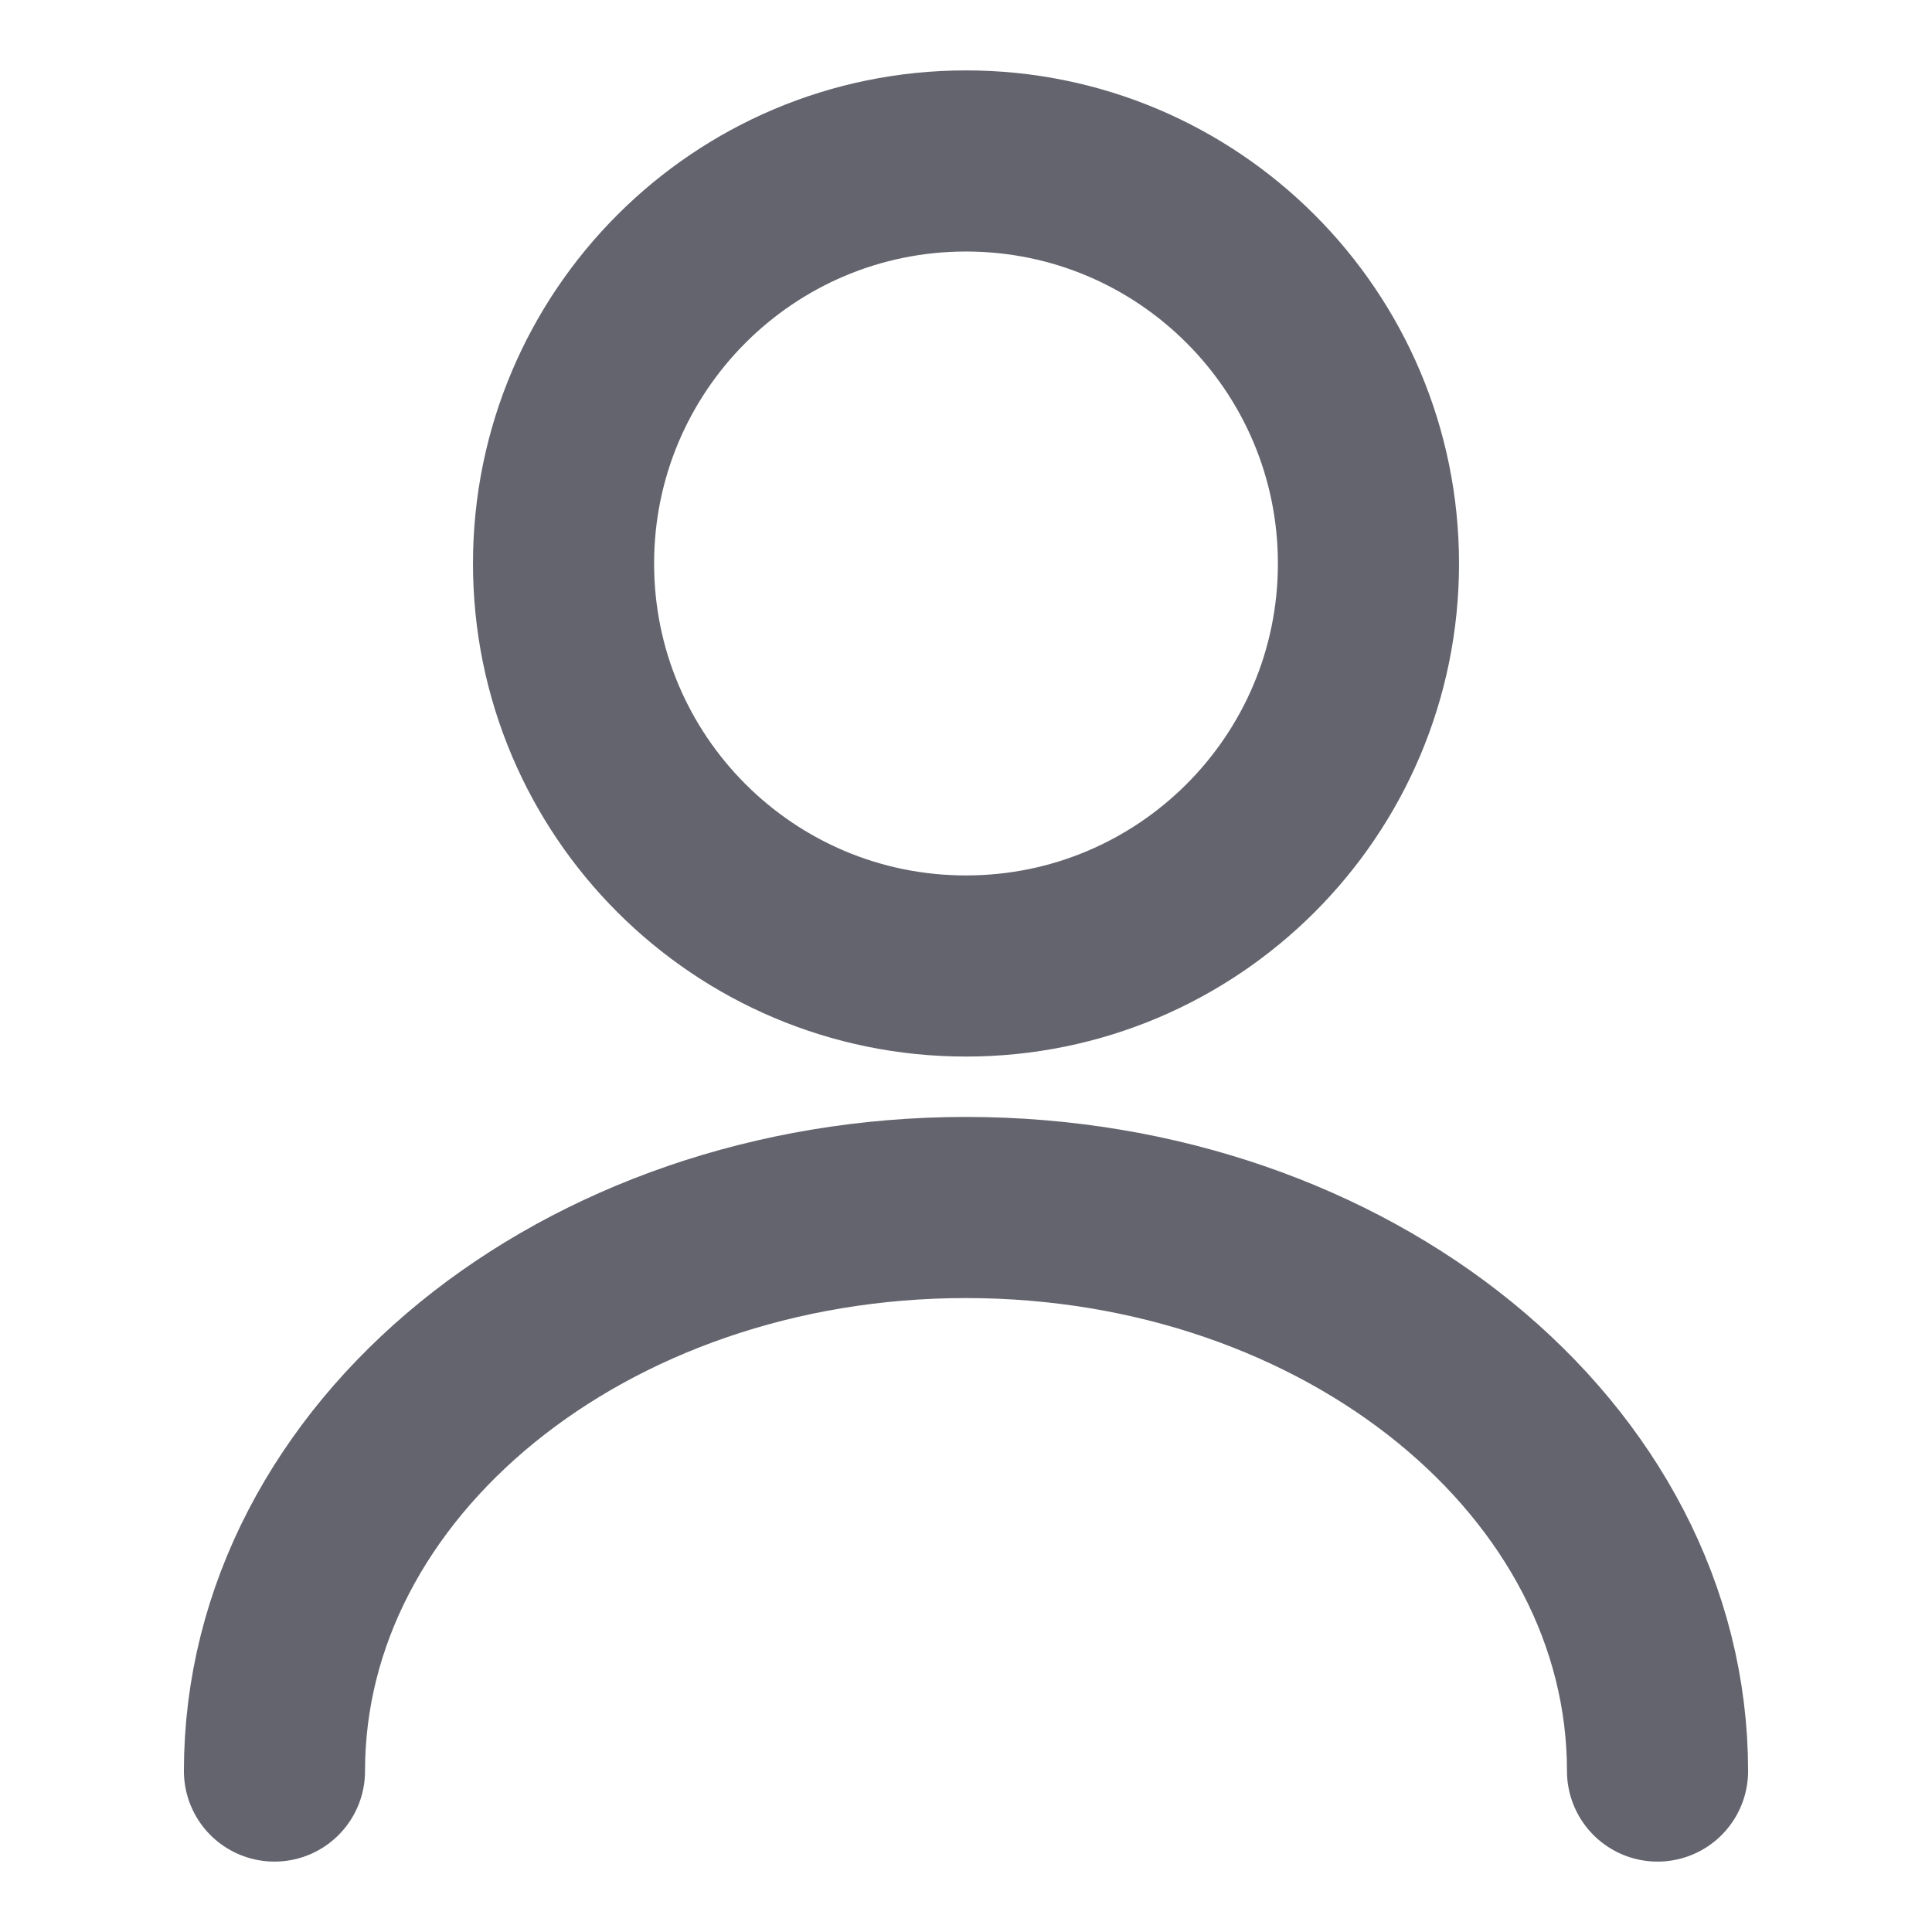
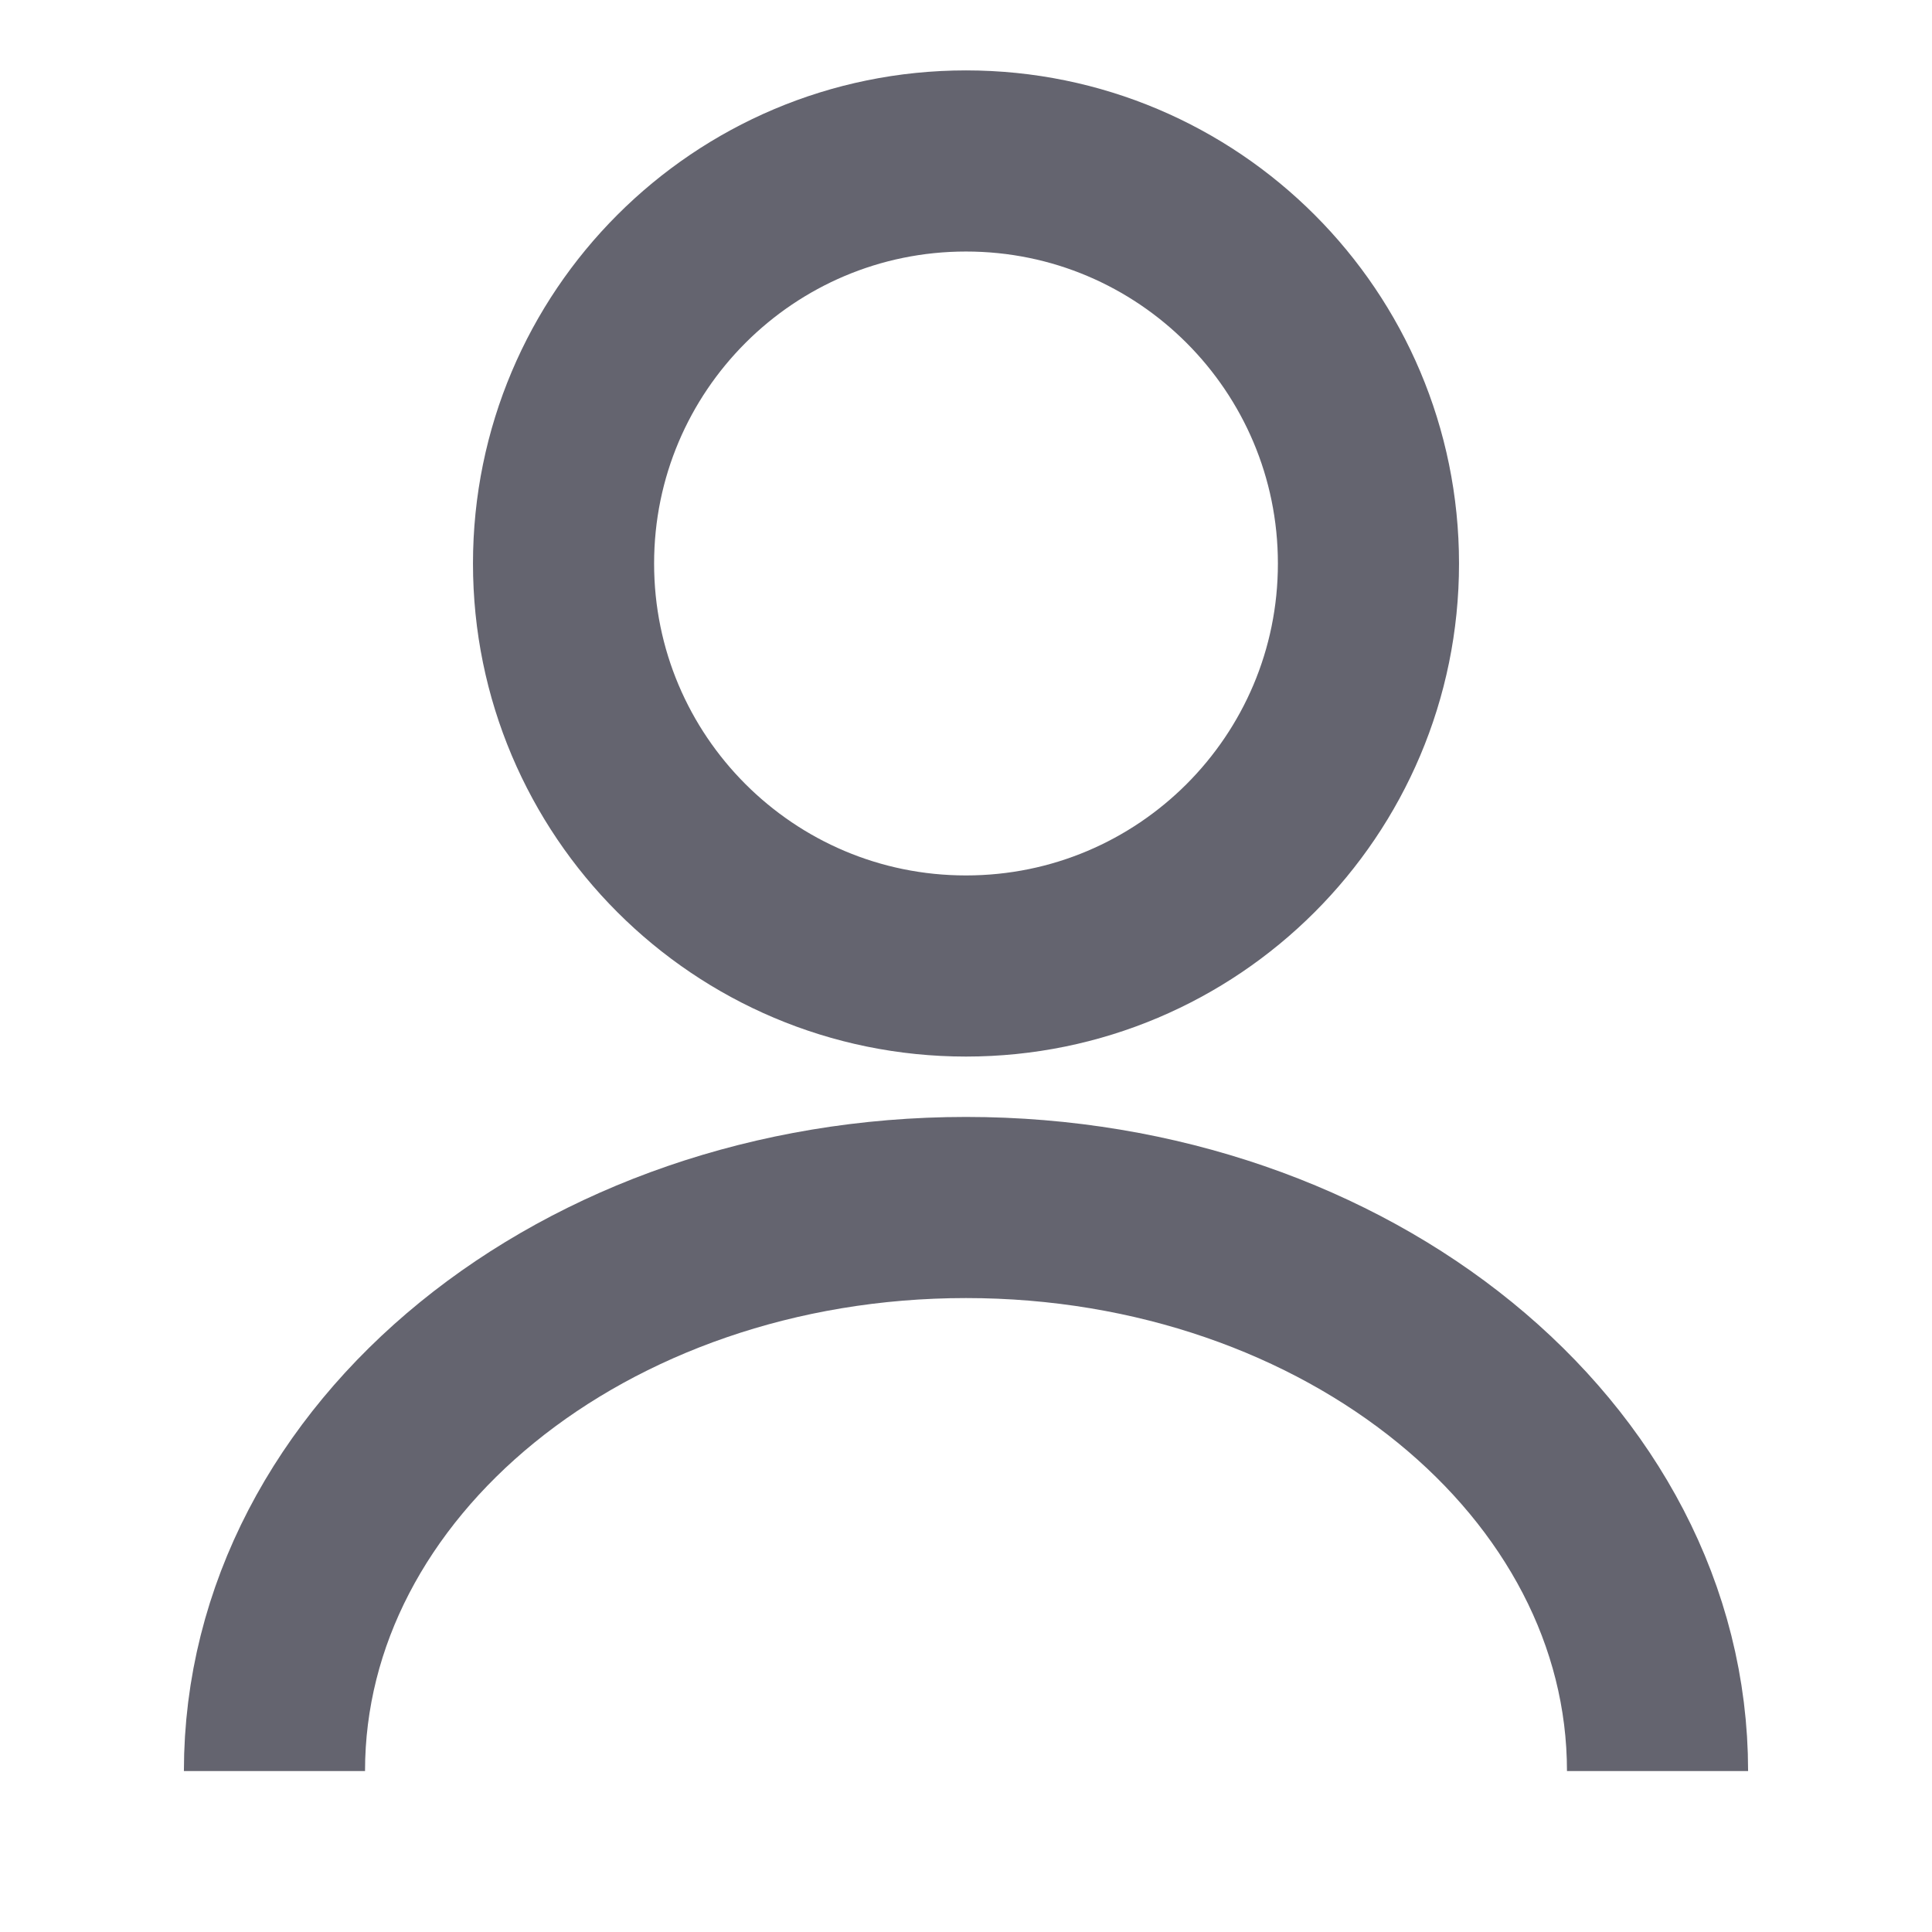
<svg xmlns="http://www.w3.org/2000/svg" width="16" height="16" viewBox="0 0 16 16" fill="none">
-   <path d="M8 8C9.841 8 11.333 6.508 11.333 4.667C11.333 2.826 9.841 1.333 8 1.333C6.159 1.333 4.667 2.826 4.667 4.667C4.667 6.508 6.159 8 8 8Z" stroke="#64646F" stroke-width="1.5" stroke-linecap="round" stroke-linejoin="round" />
-   <path d="M13.727 14.667C13.727 12.087 11.16 10 8 10C4.84 10 2.273 12.087 2.273 14.667" stroke="#64646F" stroke-width="1.5" stroke-linecap="round" stroke-linejoin="round" />
+   <path d="M8 8C9.841 8 11.333 6.508 11.333 4.667C11.333 2.826 9.841 1.333 8 1.333C6.159 1.333 4.667 2.826 4.667 4.667C4.667 6.508 6.159 8 8 8Z" stroke="#64646F" stroke-width="1.5" strokeLinecap="round" strokeLinejoin="round" />
+   <path d="M13.727 14.667C13.727 12.087 11.16 10 8 10C4.84 10 2.273 12.087 2.273 14.667" stroke="#64646F" stroke-width="1.5" strokeLinecap="round" strokeLinejoin="round" />
</svg>
